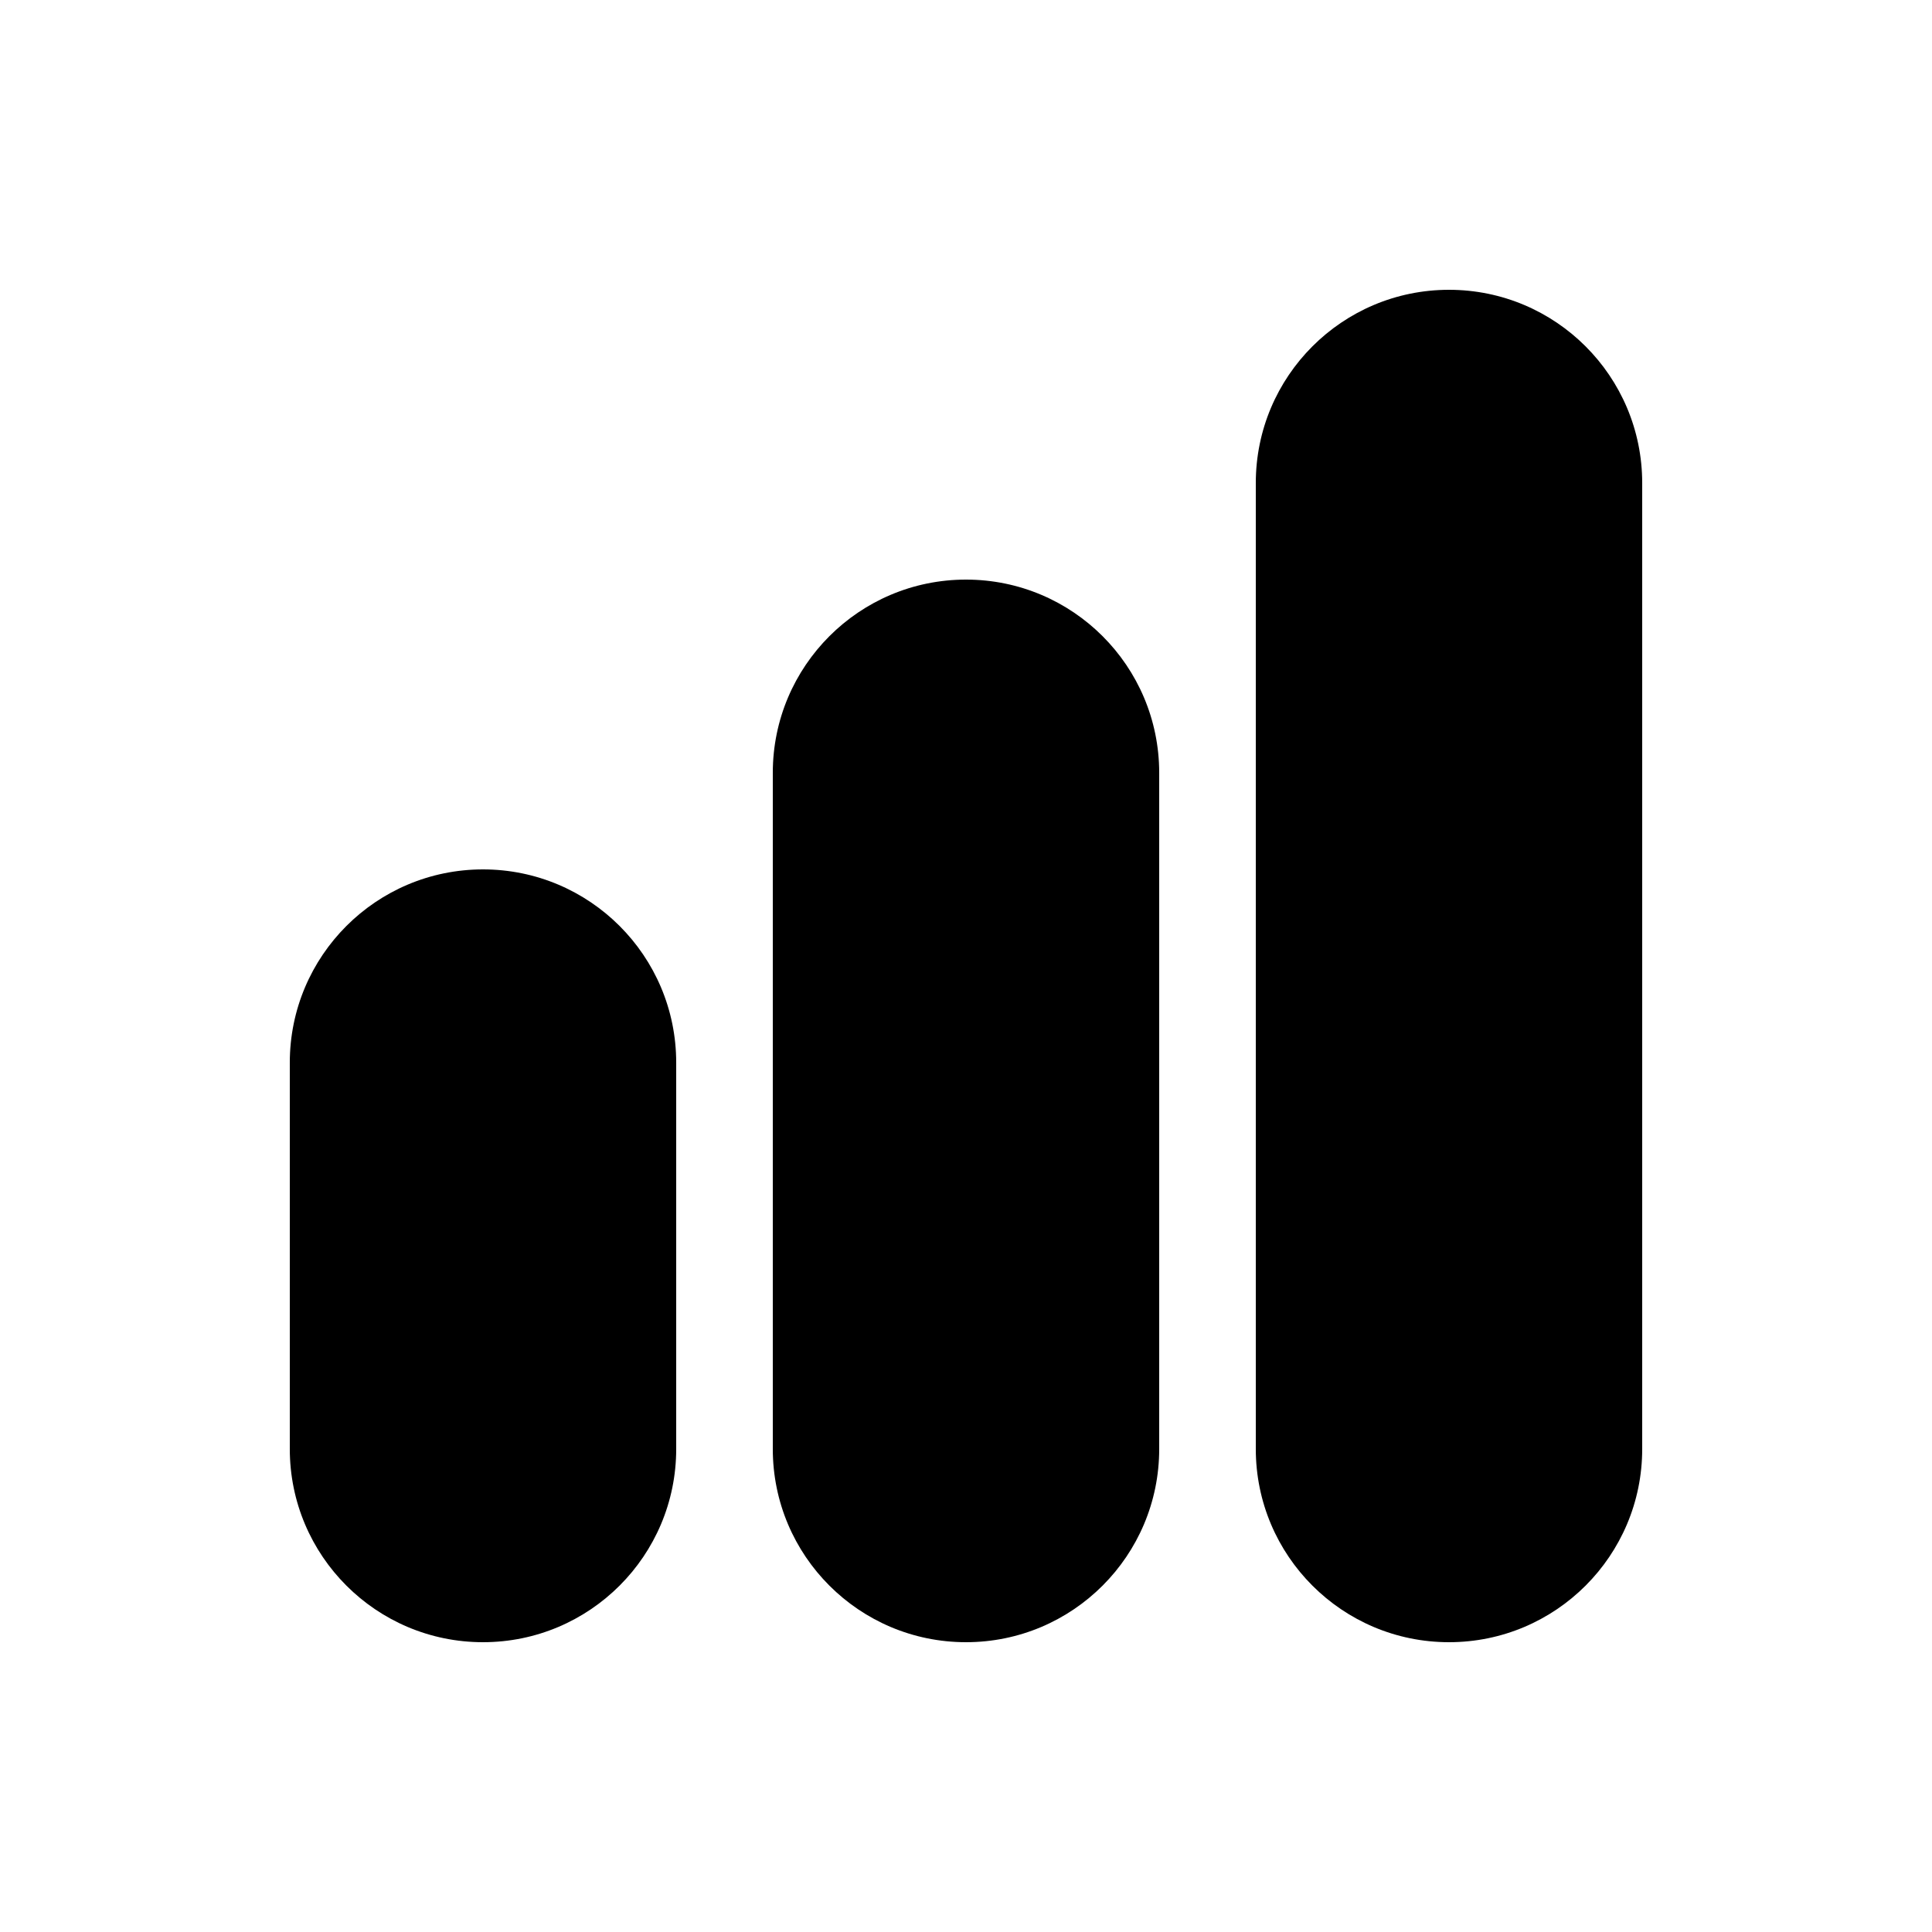
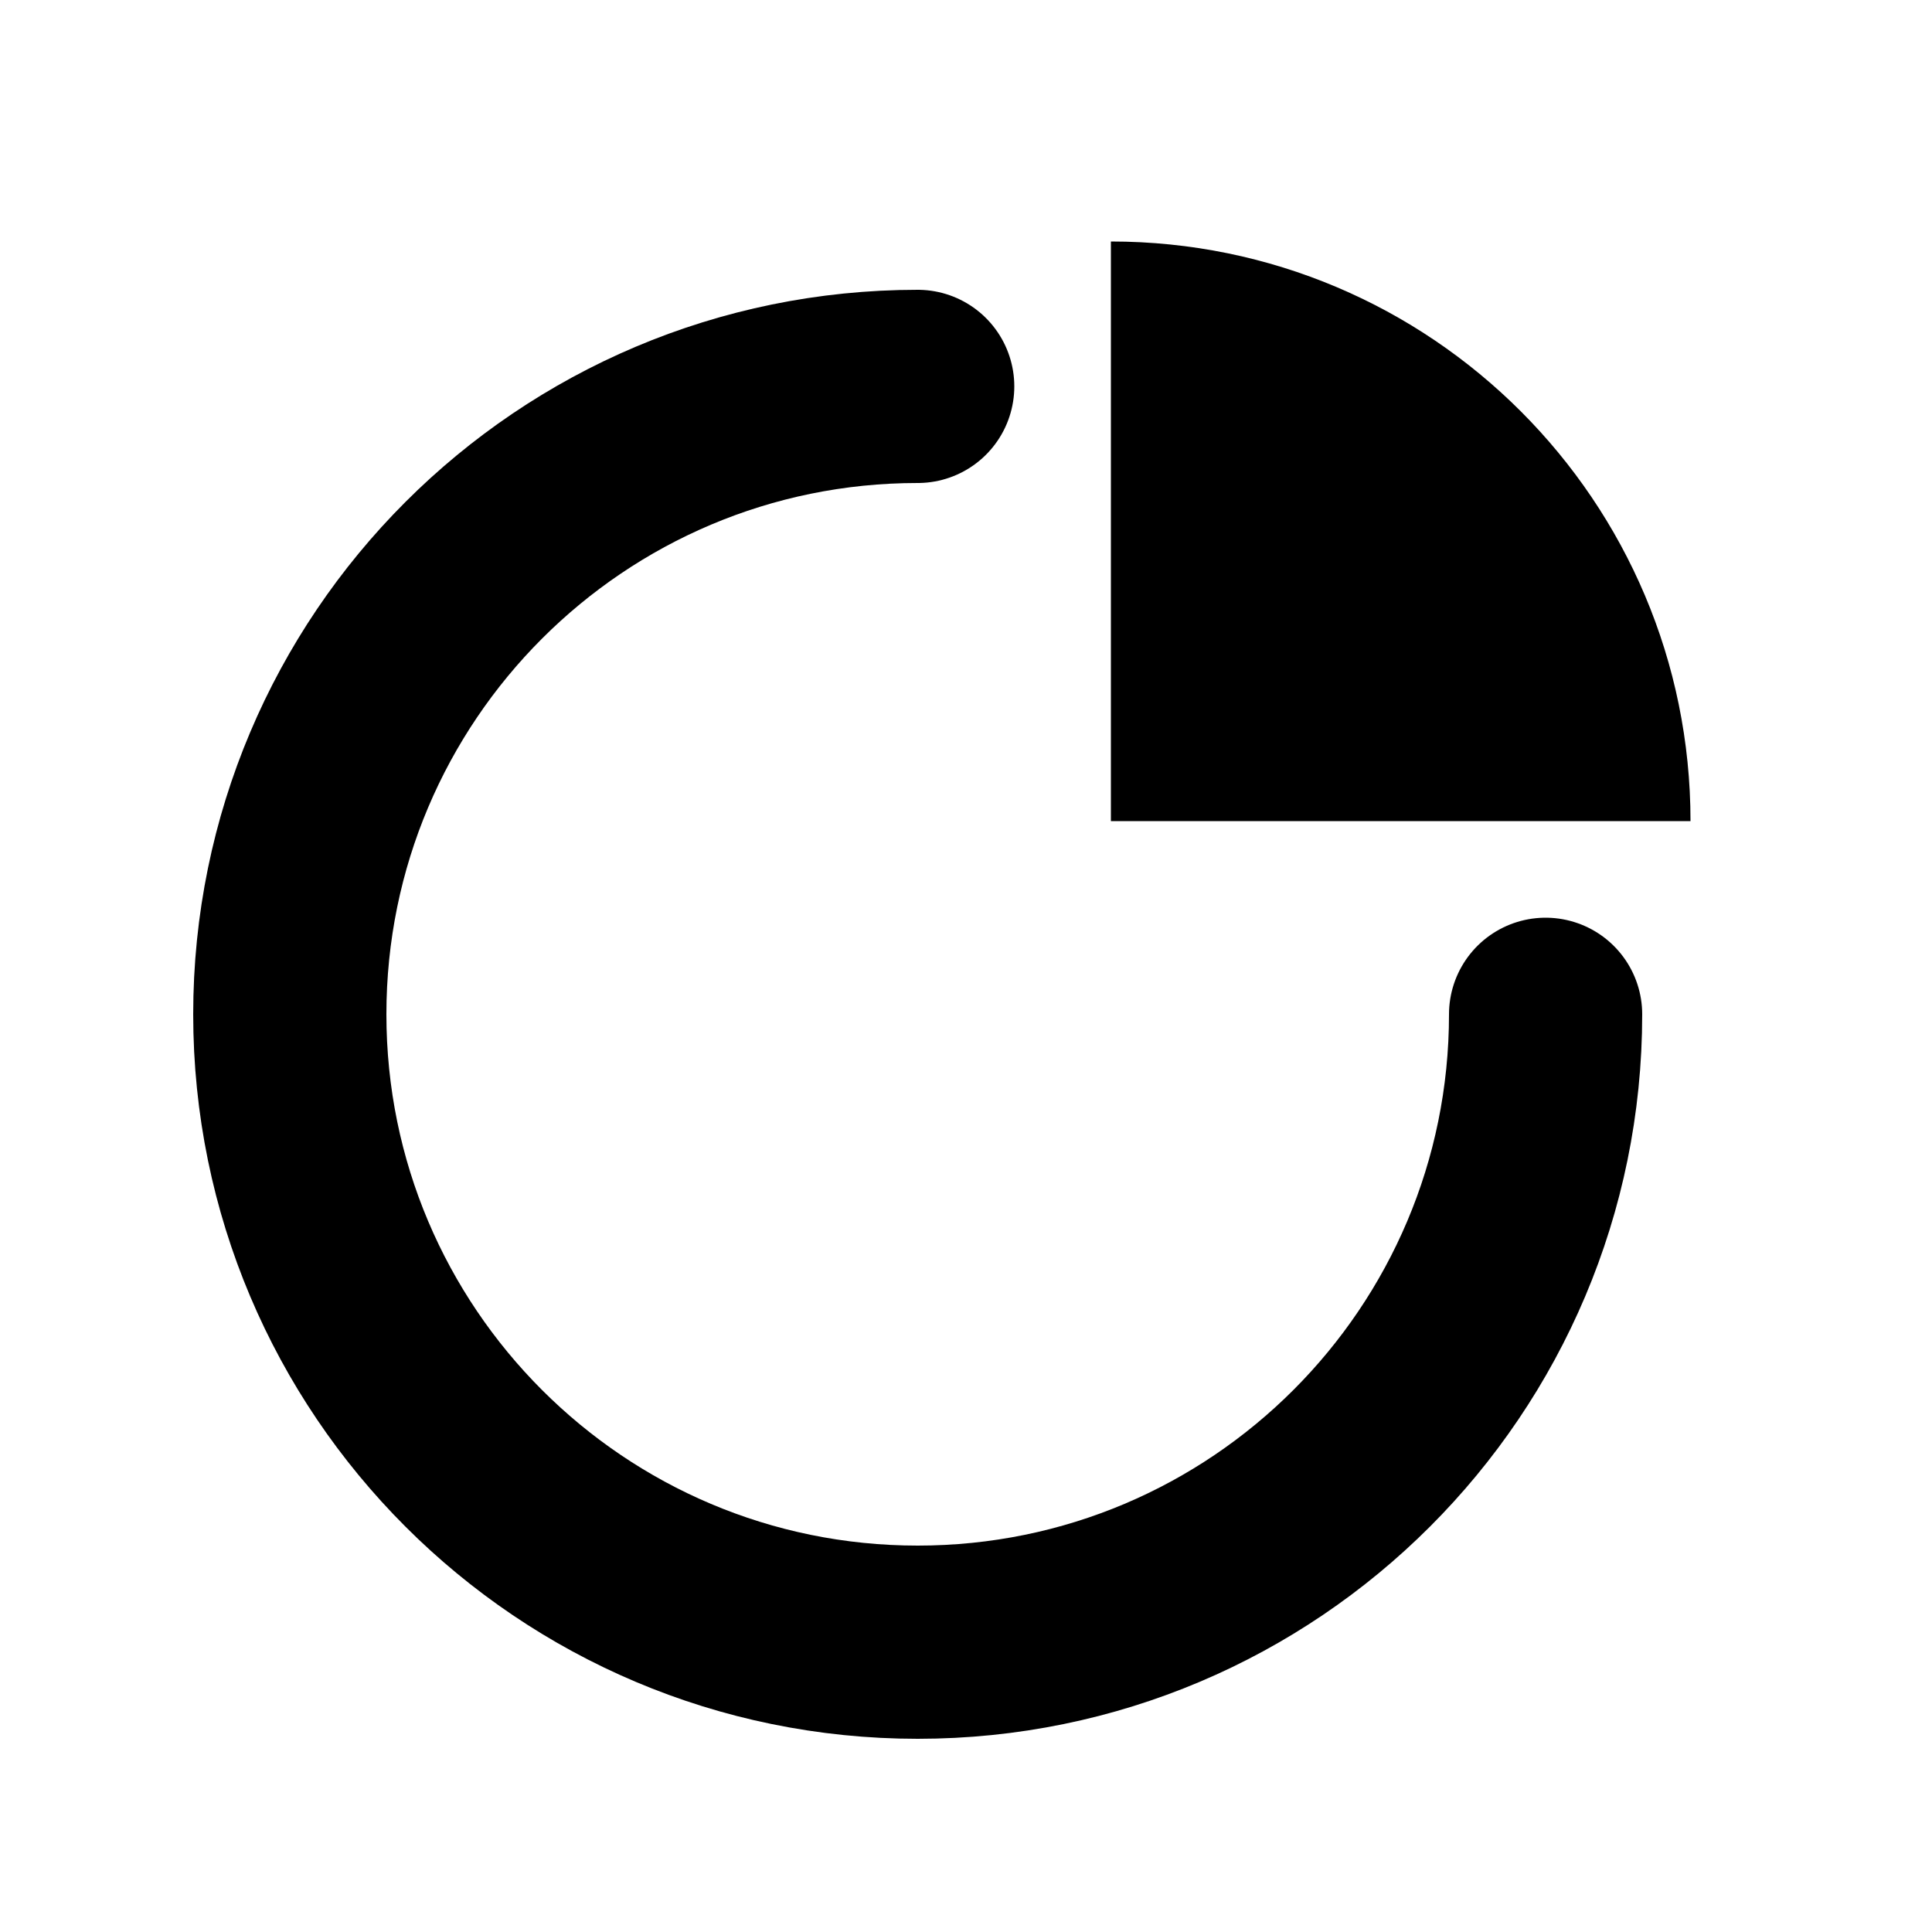
<svg xmlns="http://www.w3.org/2000/svg" width="1em" height="1em" viewBox="0 0 20 20">
-   <g fill="none">
-     <path fill="currentColor" d="M17 5a2 2 0 1 0-4 0v10a2 2 0 1 0 4 0z" />
-     <path fill="currentColor" d="M12 8a2 2 0 1 0-4 0v7a2 2 0 1 0 4 0z" />
-     <path fill="currentColor" d="M7 11a2 2 0 1 0-4 0v4a2 2 0 1 0 4 0z" />
-   </g>
+   <path fill="none" stroke="currentColor" stroke-width="2" stroke-linecap="round" d="M16 10.5A6.5 6.5 0 1 1 9.5 4" />
+   <path fill="currentColor" d="M11.5 2.5a6 6 0 0 1 6 6h-6Z" />
</svg>
